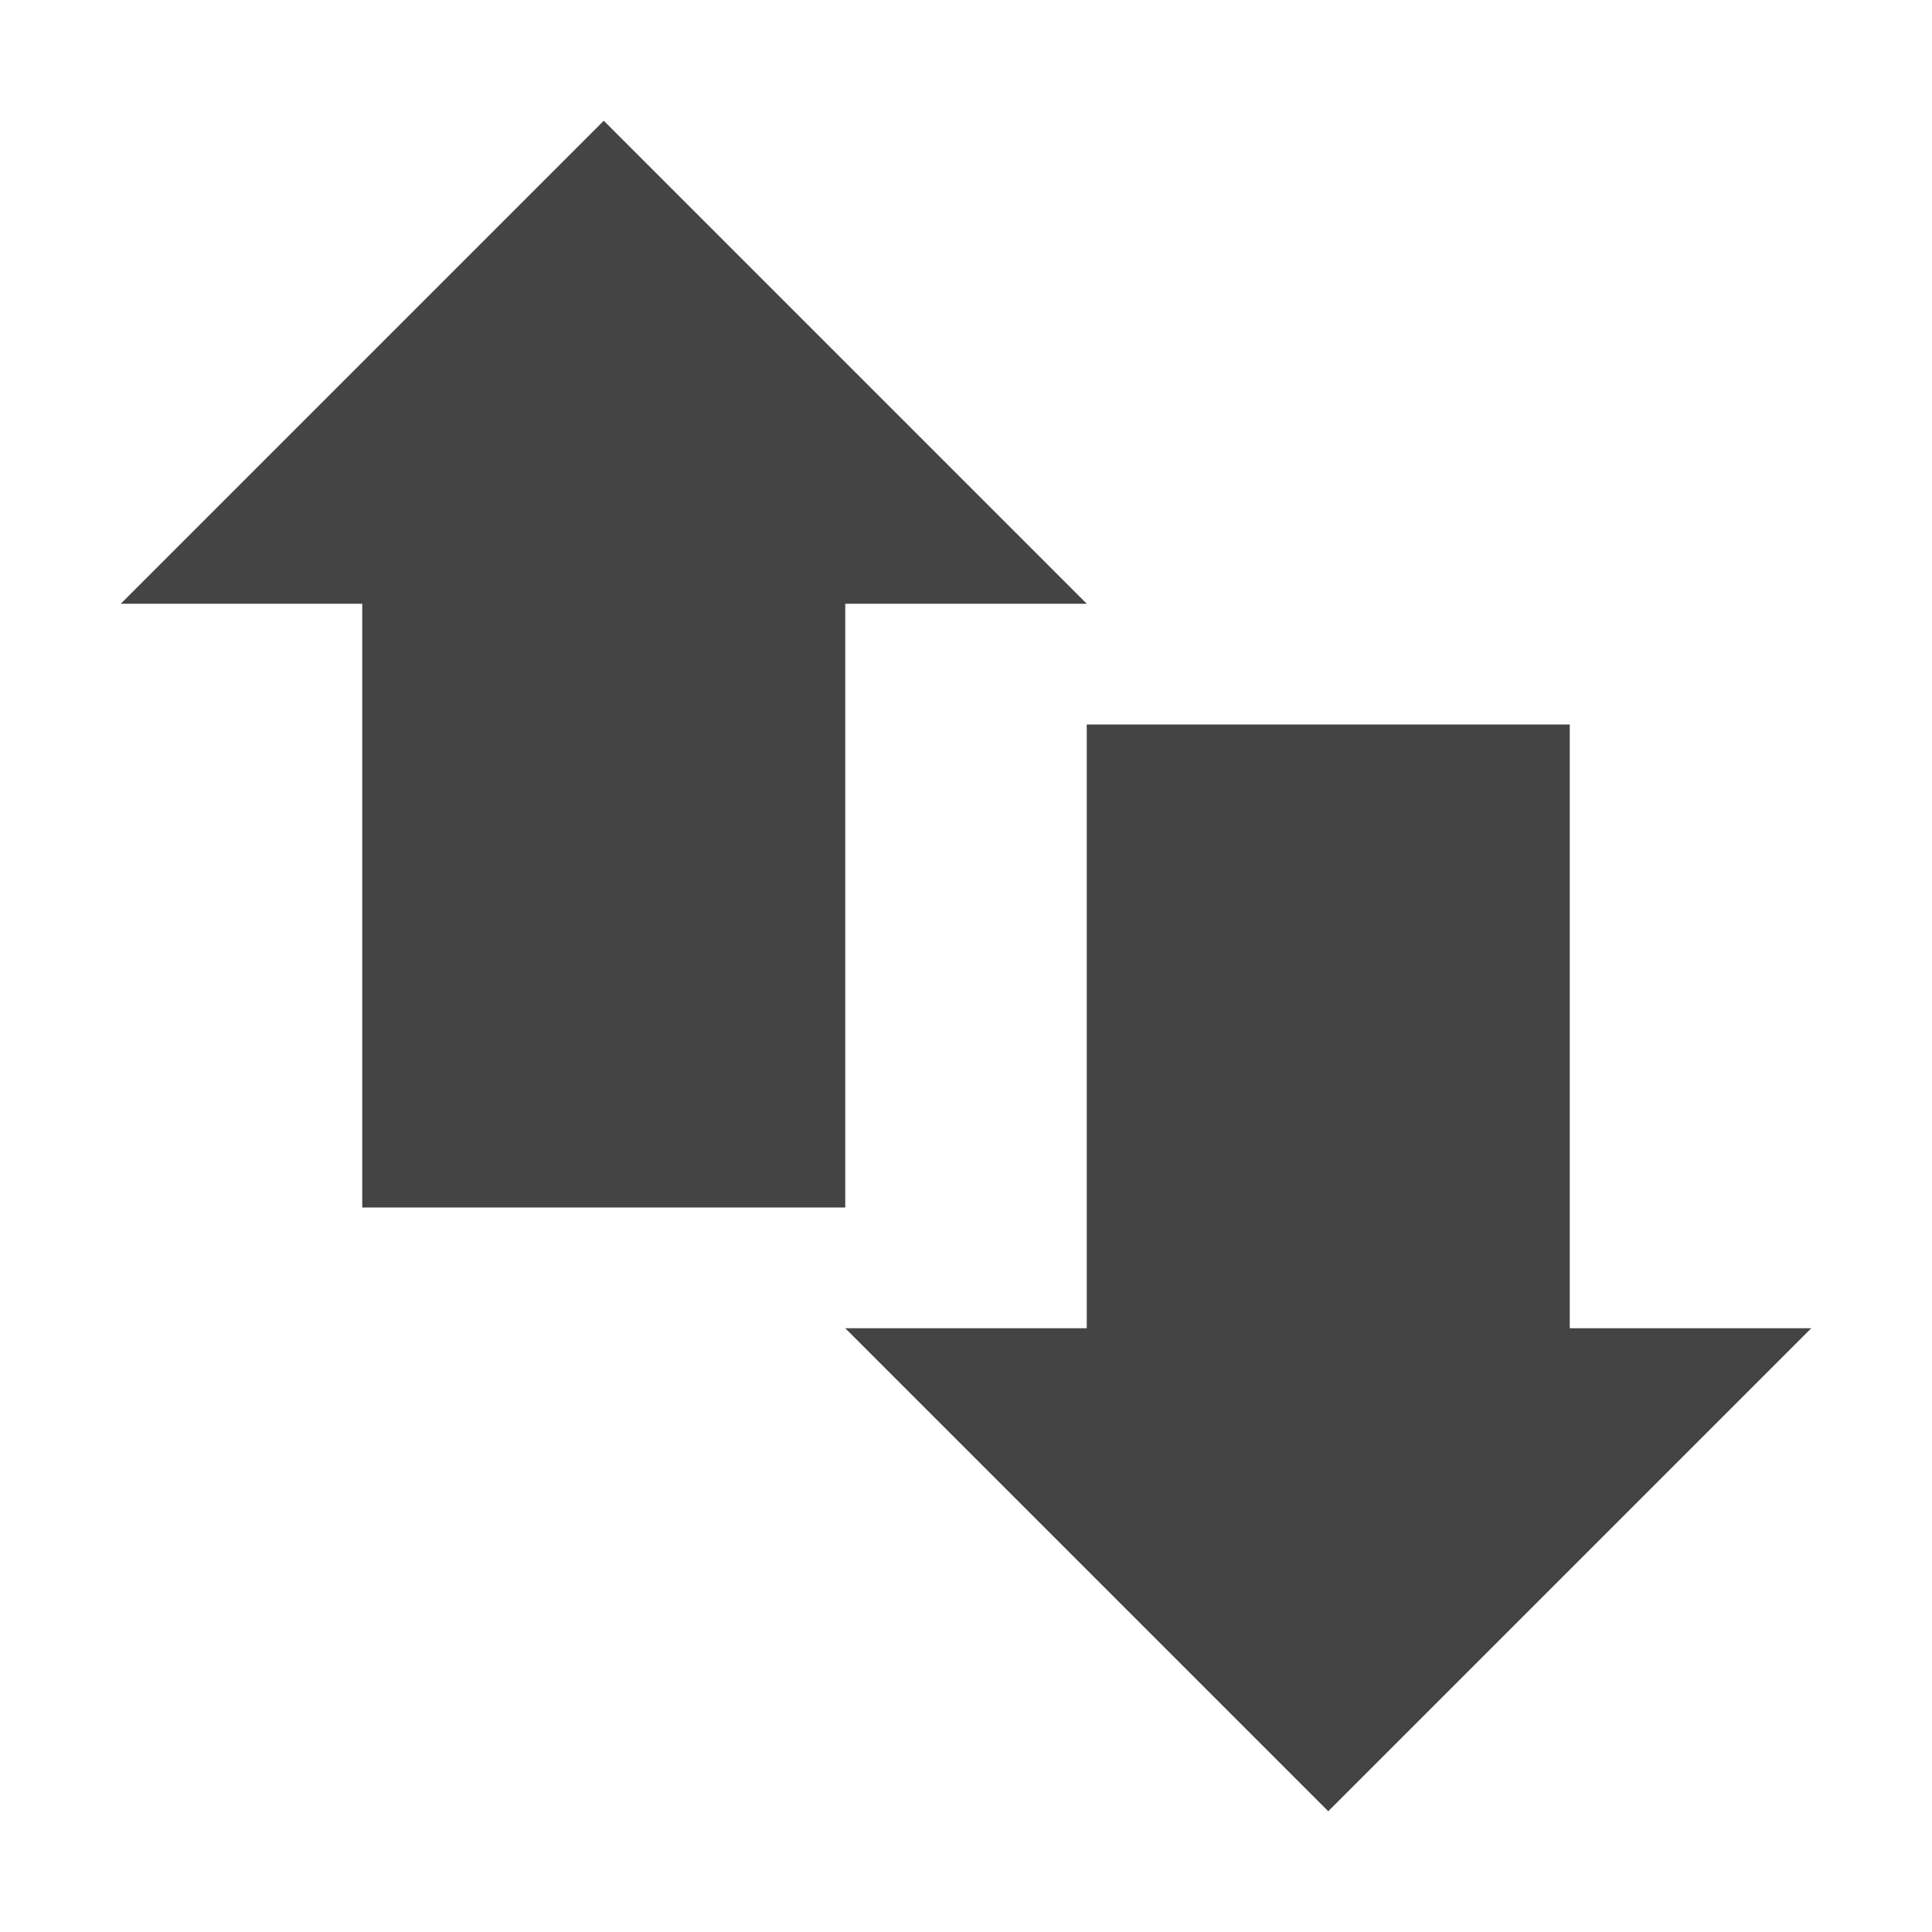
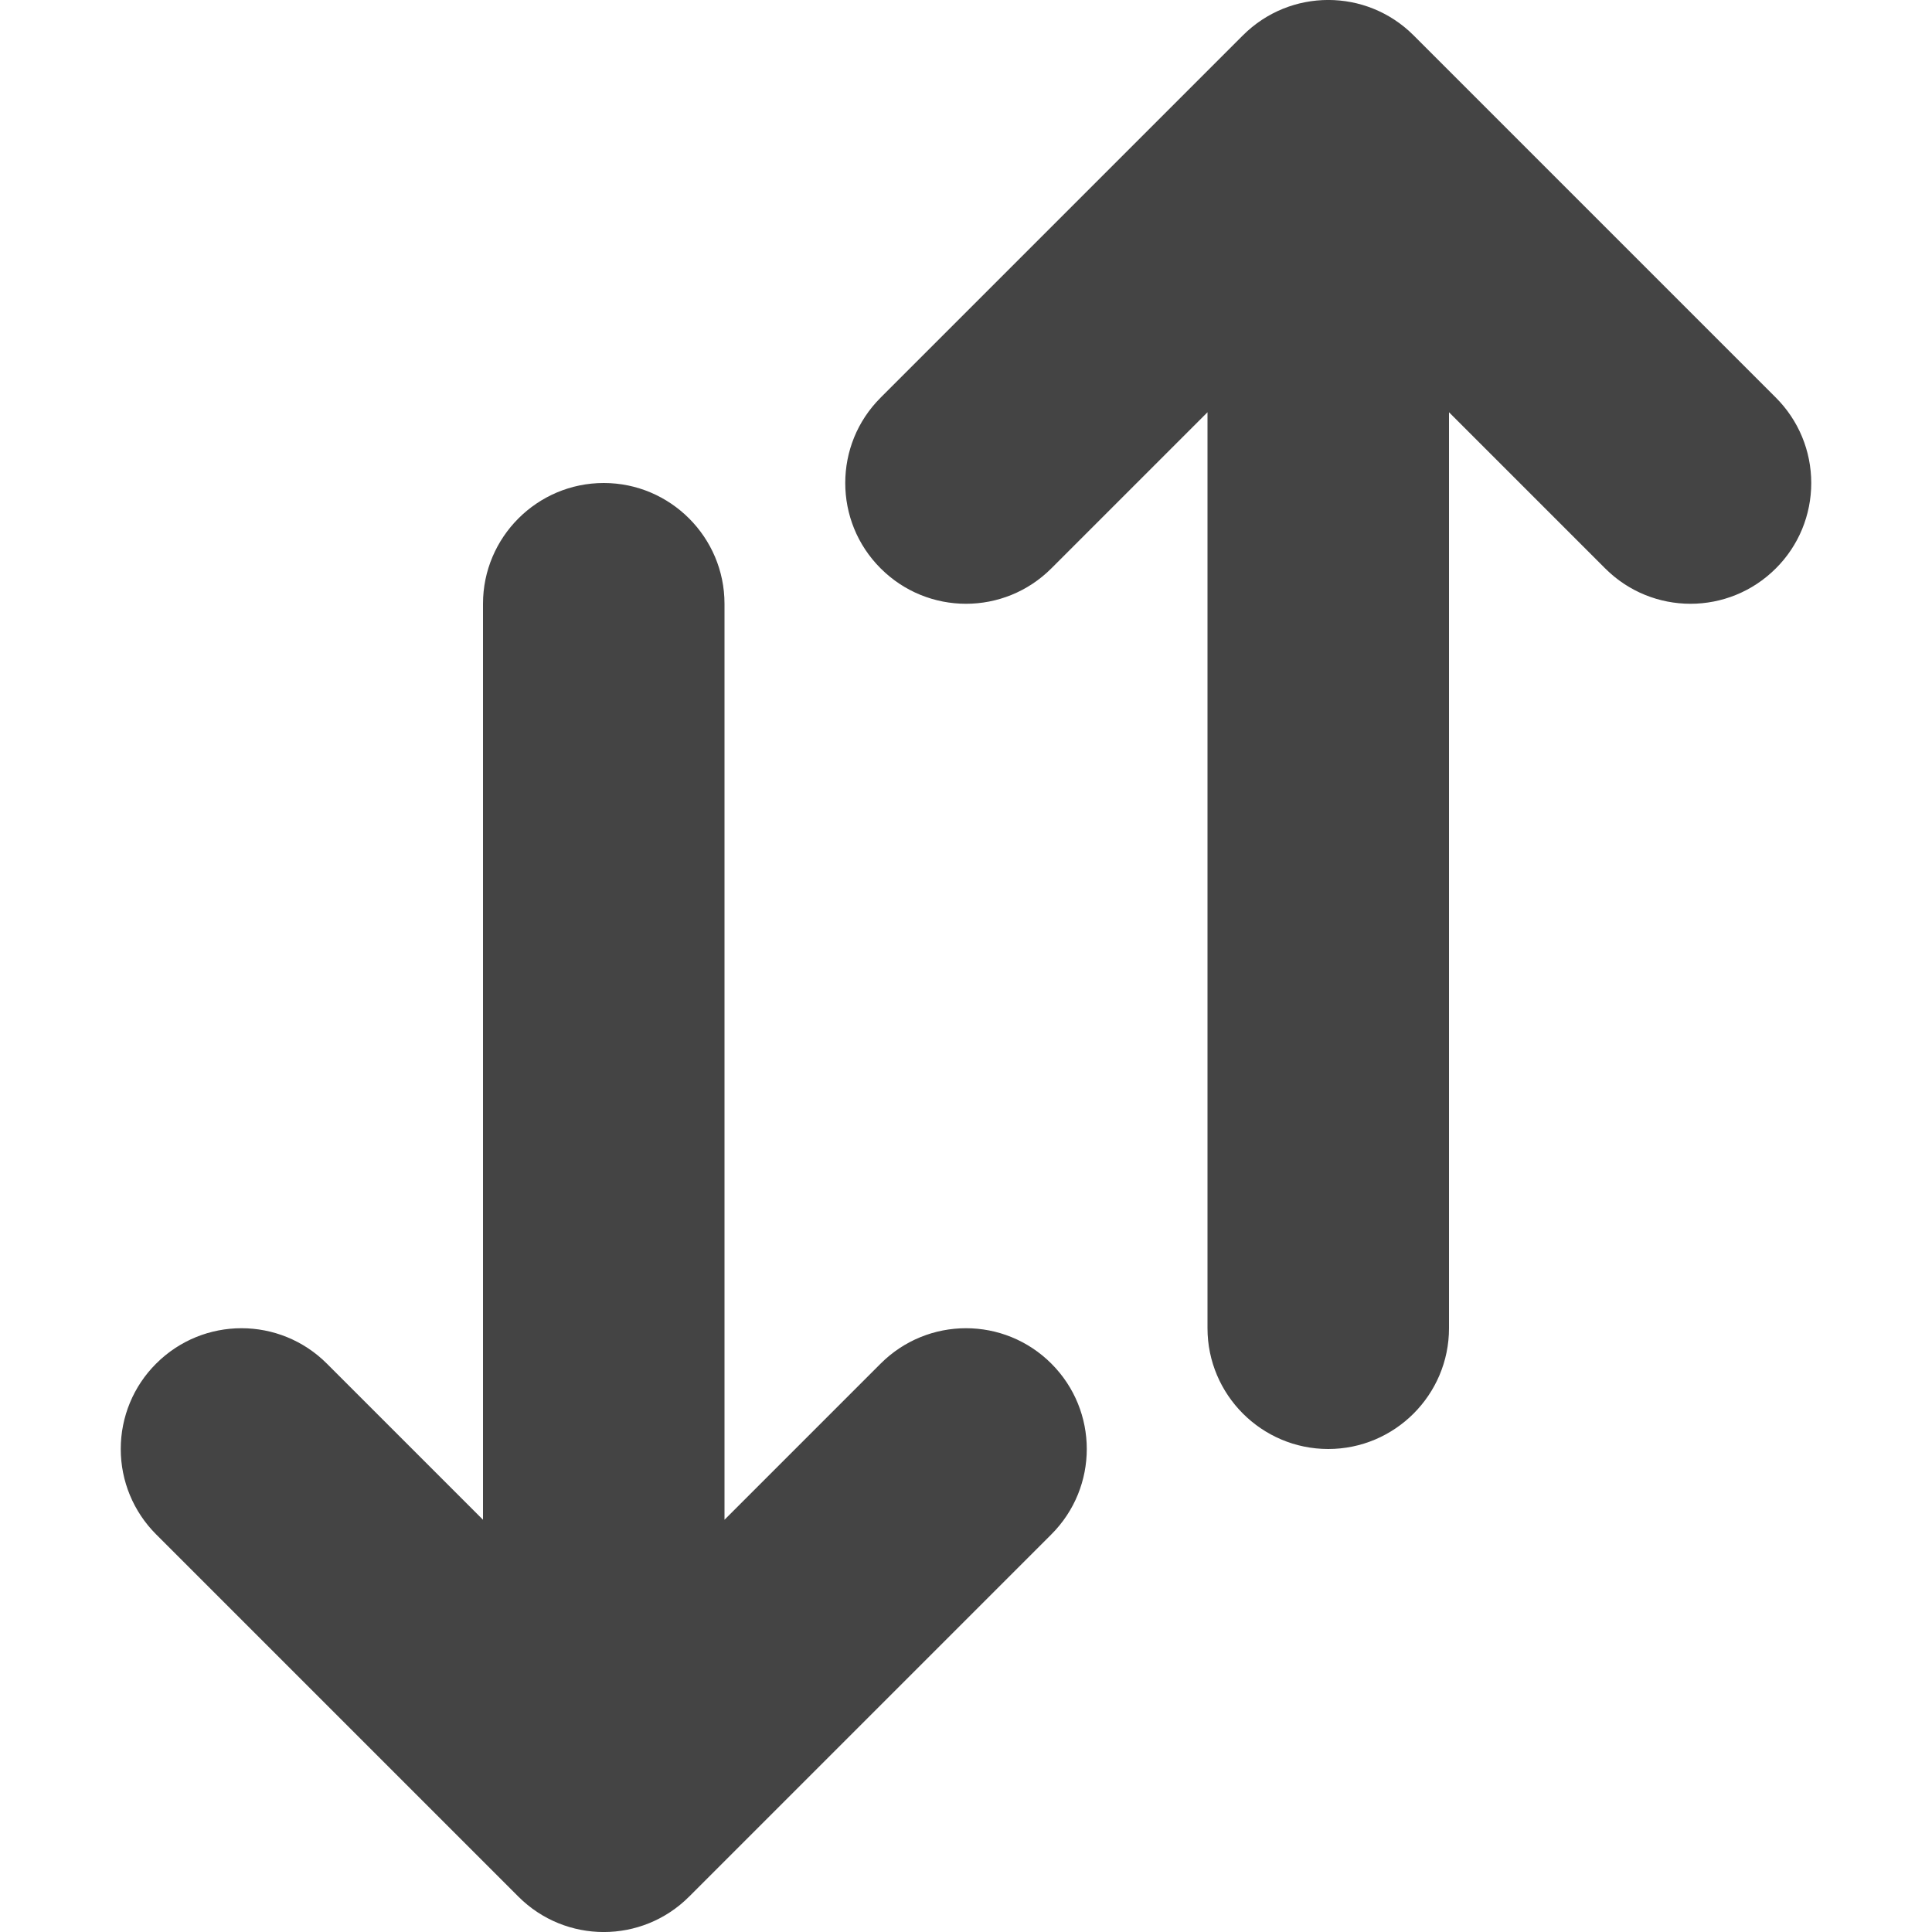
- <svg xmlns="http://www.w3.org/2000/svg" width="16" height="16" version="1.1">
-   <path style="fill:#444444" d="M 3,4 H 7 V 10 H 3 Z" />
-   <path style="fill:#444444" d="M 9,6 H 13 V 12 H 9 Z" />
-   <path style="fill:#444444" d="M 1,5 H 9 L 5,1 Z" />
-   <path style="fill:#444444" d="M 15,11 H 7 L 11,15 Z" />
+ <svg xmlns="http://www.w3.org/2000/svg" height="16px" viewBox="0 0 16 16" width="16px" version="1.1" id="svg4">
+   <defs id="defs8" />
+   <path d="m 1 12 c 0 -0.266 0.105 -0.52 0.293 -0.707 c 0.391 -0.391 1.023 -0.391 1.414 0 l 1.293 1.293 v -7.586 c 0 -0.551 0.449 -1 1 -1 s 1 0.449 1 1 v 7.586 l 1.293 -1.293 c 0.391 -0.391 1.023 -0.391 1.414 0 s 0.391 1.023 0 1.414 l -3 3 c -0.391 0.391 -1.023 0.391 -1.414 0 l -3 -3 c -0.188 -0.188 -0.293 -0.441 -0.293 -0.707 z m 6 -8 c 0 -0.258 0.098 -0.512 0.293 -0.707 l 3 -3 c 0.391 -0.391 1.023 -0.391 1.414 0 l 3 3 c 0.188 0.188 0.293 0.441 0.293 0.707 s -0.105 0.52 -0.293 0.707 c -0.391 0.391 -1.023 0.391 -1.414 0 l -1.293 -1.293 v 7.586 c 0 0.551 -0.449 1 -1 1 s -1 -0.449 -1 -1 v -7.586 l -1.293 1.293 c -0.391 0.391 -1.023 0.391 -1.414 0 c -0.195 -0.195 -0.293 -0.449 -0.293 -0.707 z m 0 0" fill="#2e3436" id="path2" style="fill:#444444;fill-opacity:1" />
</svg>
